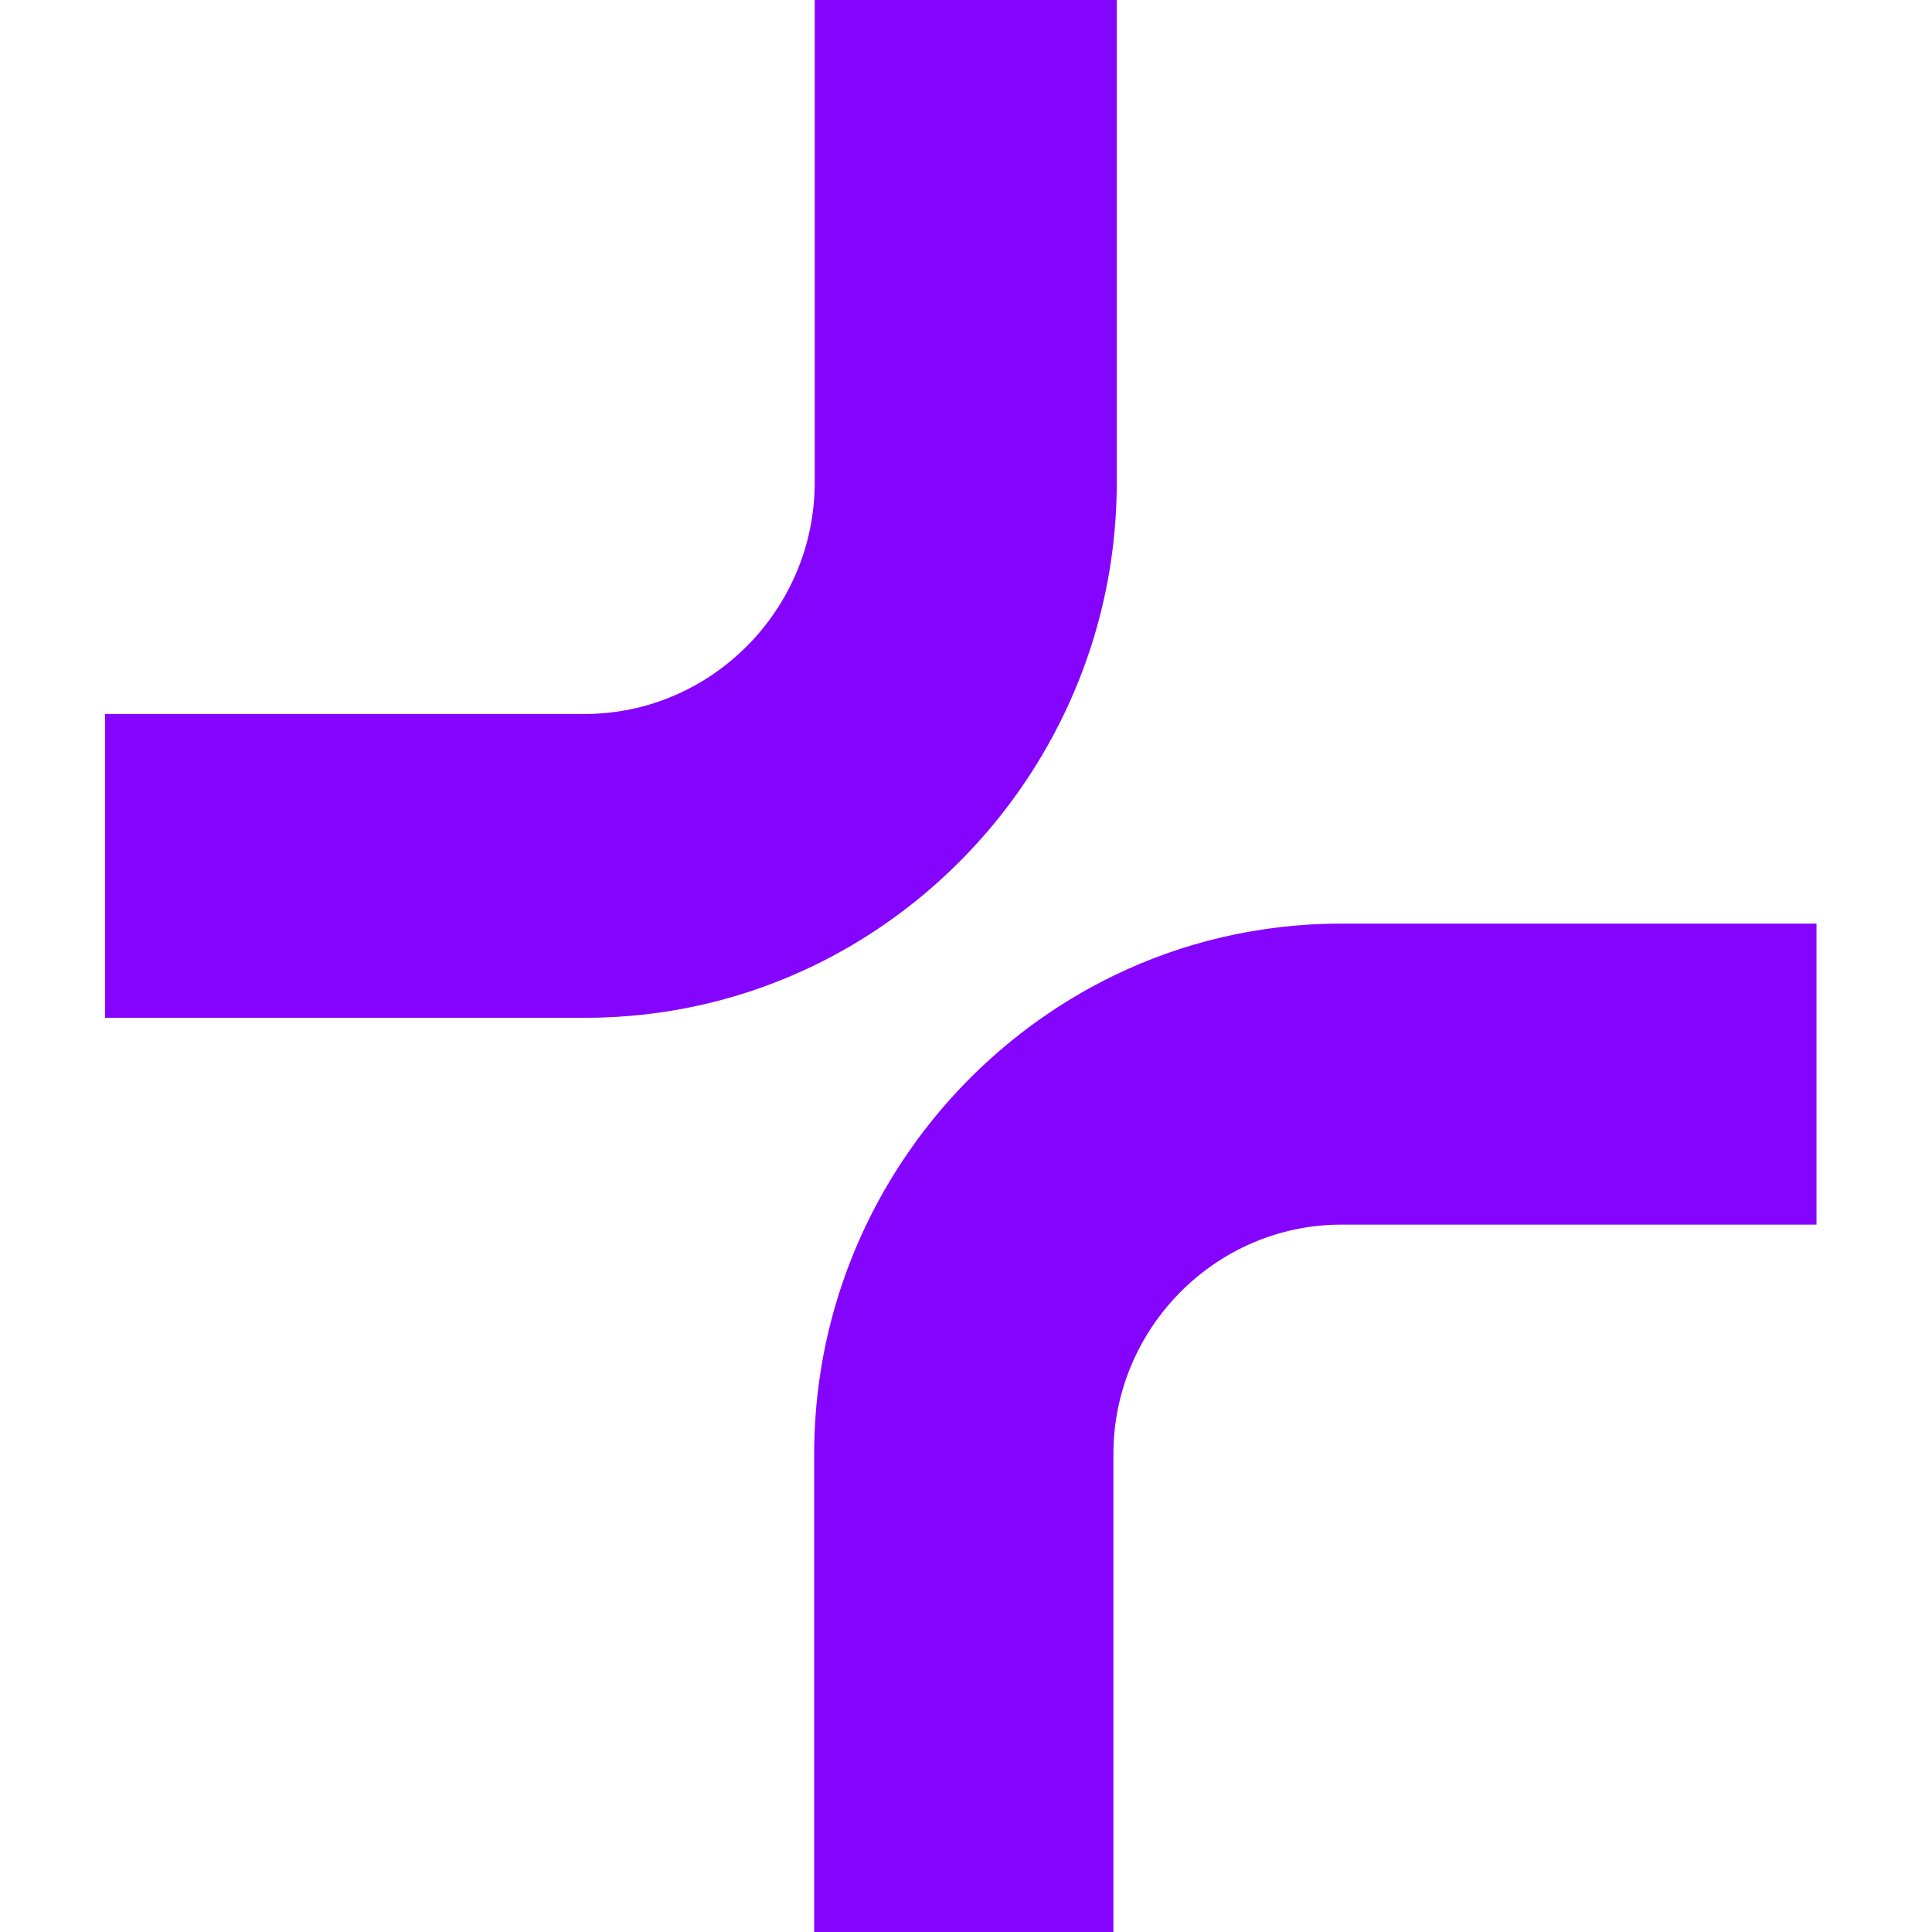
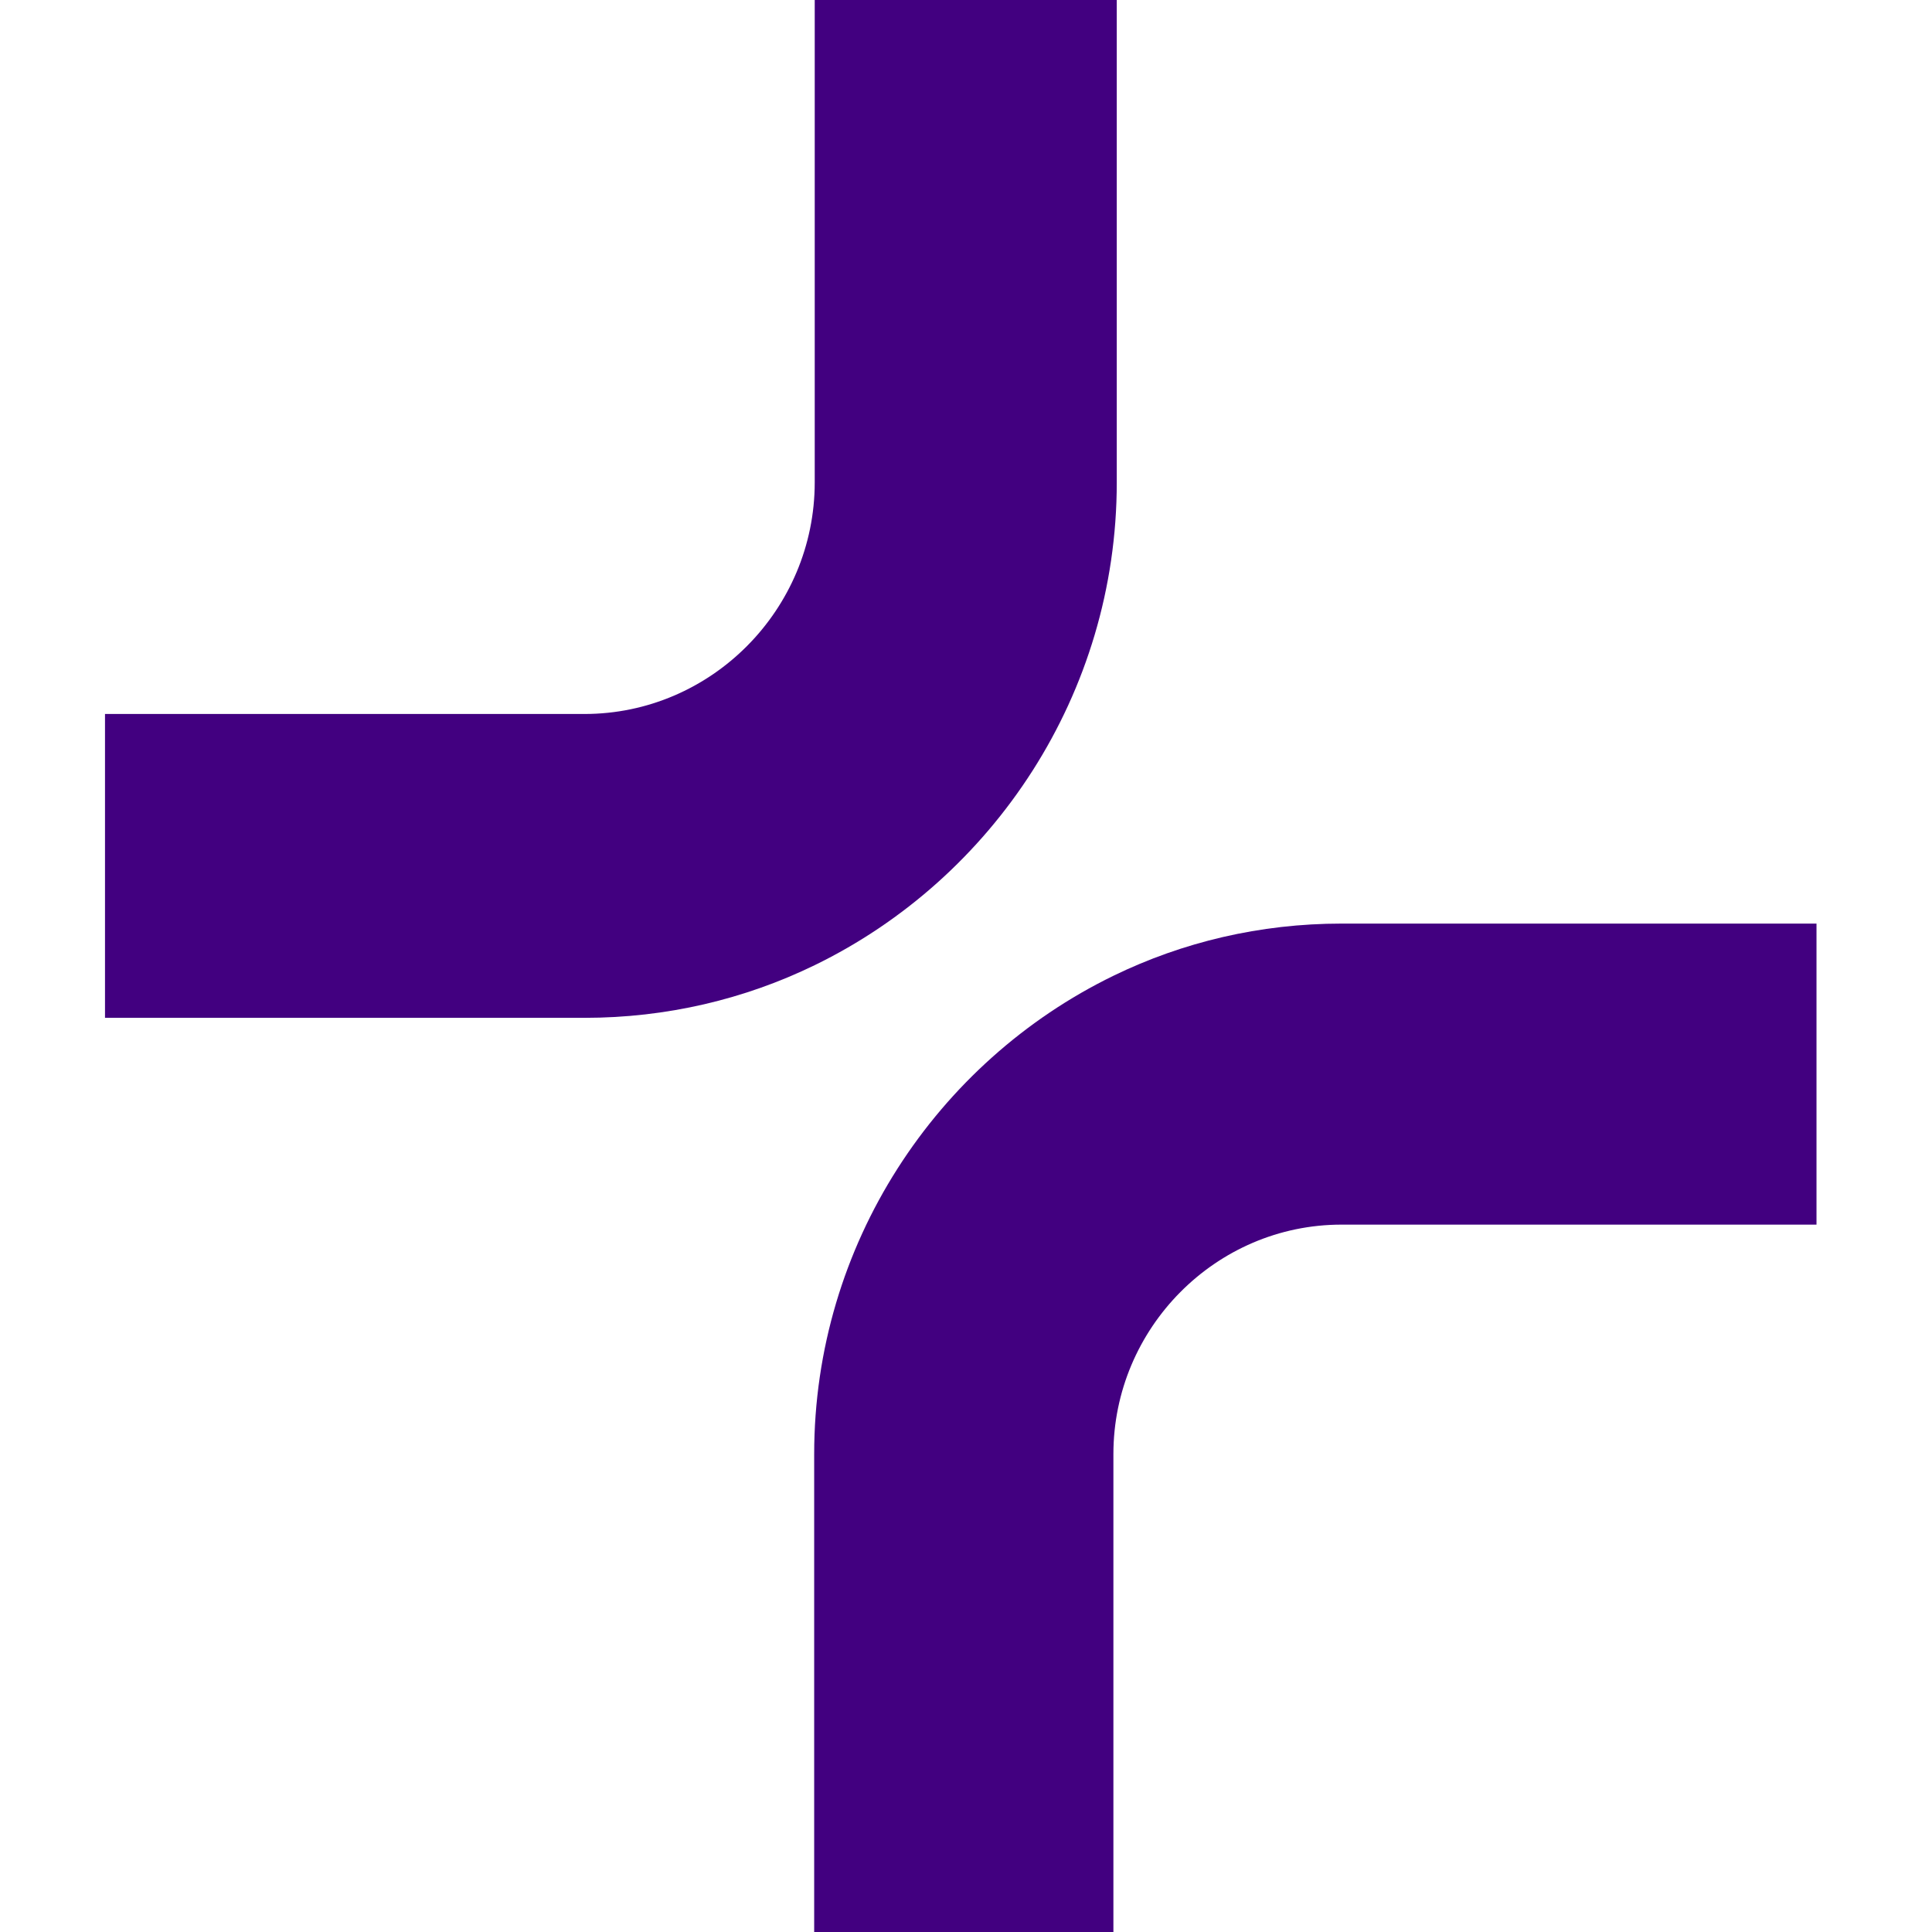
<svg xmlns="http://www.w3.org/2000/svg" width="184" height="184" viewBox="0 0 184 184" fill="none">
-   <path d="M173 87.961V116.631H127.763C115.793 116.631 106.038 126.488 106.038 138.488V184H77.541V138.488C77.541 118.517 89.213 101.118 106.038 92.932C112.641 89.718 120.01 87.961 127.763 87.961H173Z" fill="#8504FE" />
-   <path d="M10 96.937V67.998H55.664C67.747 67.998 77.593 58.05 77.593 45.938V0H106.359V45.938C106.359 66.095 94.578 83.657 77.593 91.919C70.928 95.163 63.49 96.937 55.664 96.937H10Z" fill="#8504FE" />
+   <path d="M173 87.961V116.631H127.763C115.793 116.631 106.038 126.488 106.038 138.488V184H77.541V138.488C77.541 118.517 89.213 101.118 106.038 92.932C112.641 89.718 120.01 87.961 127.763 87.961H173Z" fill="#420080" />
+   <path d="M10 96.937V67.998H55.664C67.747 67.998 77.593 58.05 77.593 45.938V0H106.359V45.938C106.359 66.095 94.578 83.657 77.593 91.919C70.928 95.163 63.49 96.937 55.664 96.937H10Z" fill="#420080" />
</svg>
